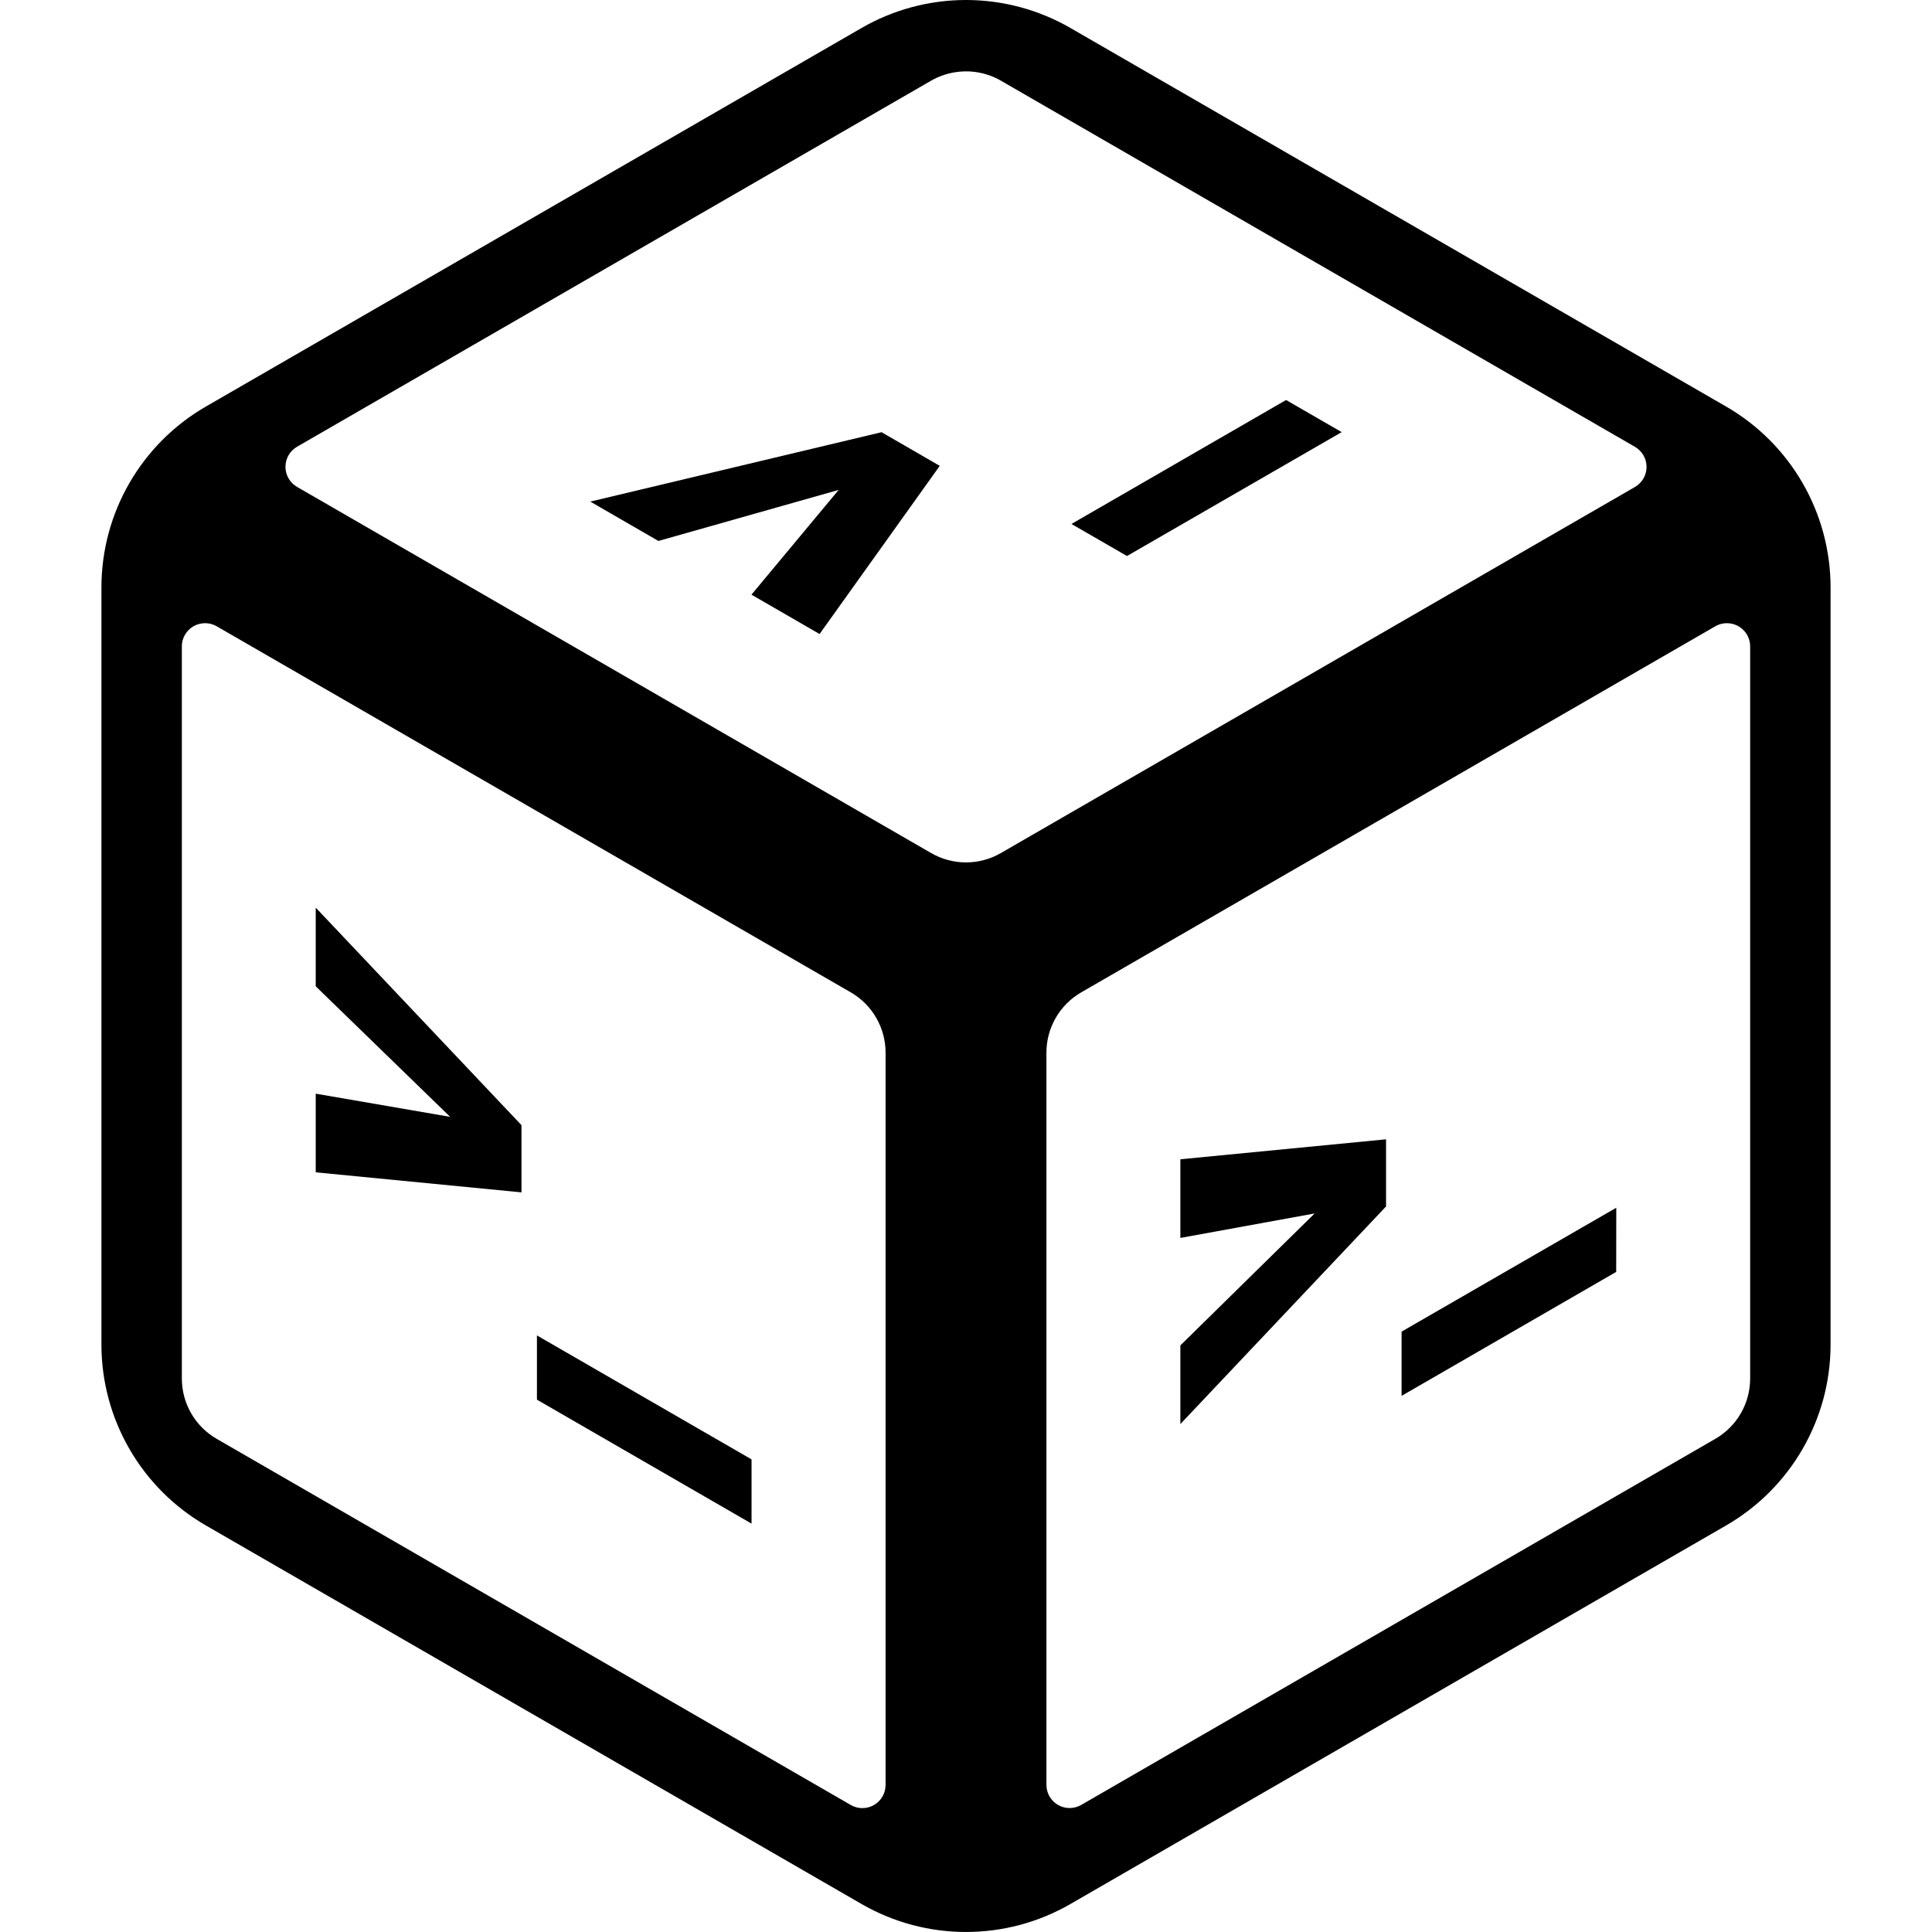
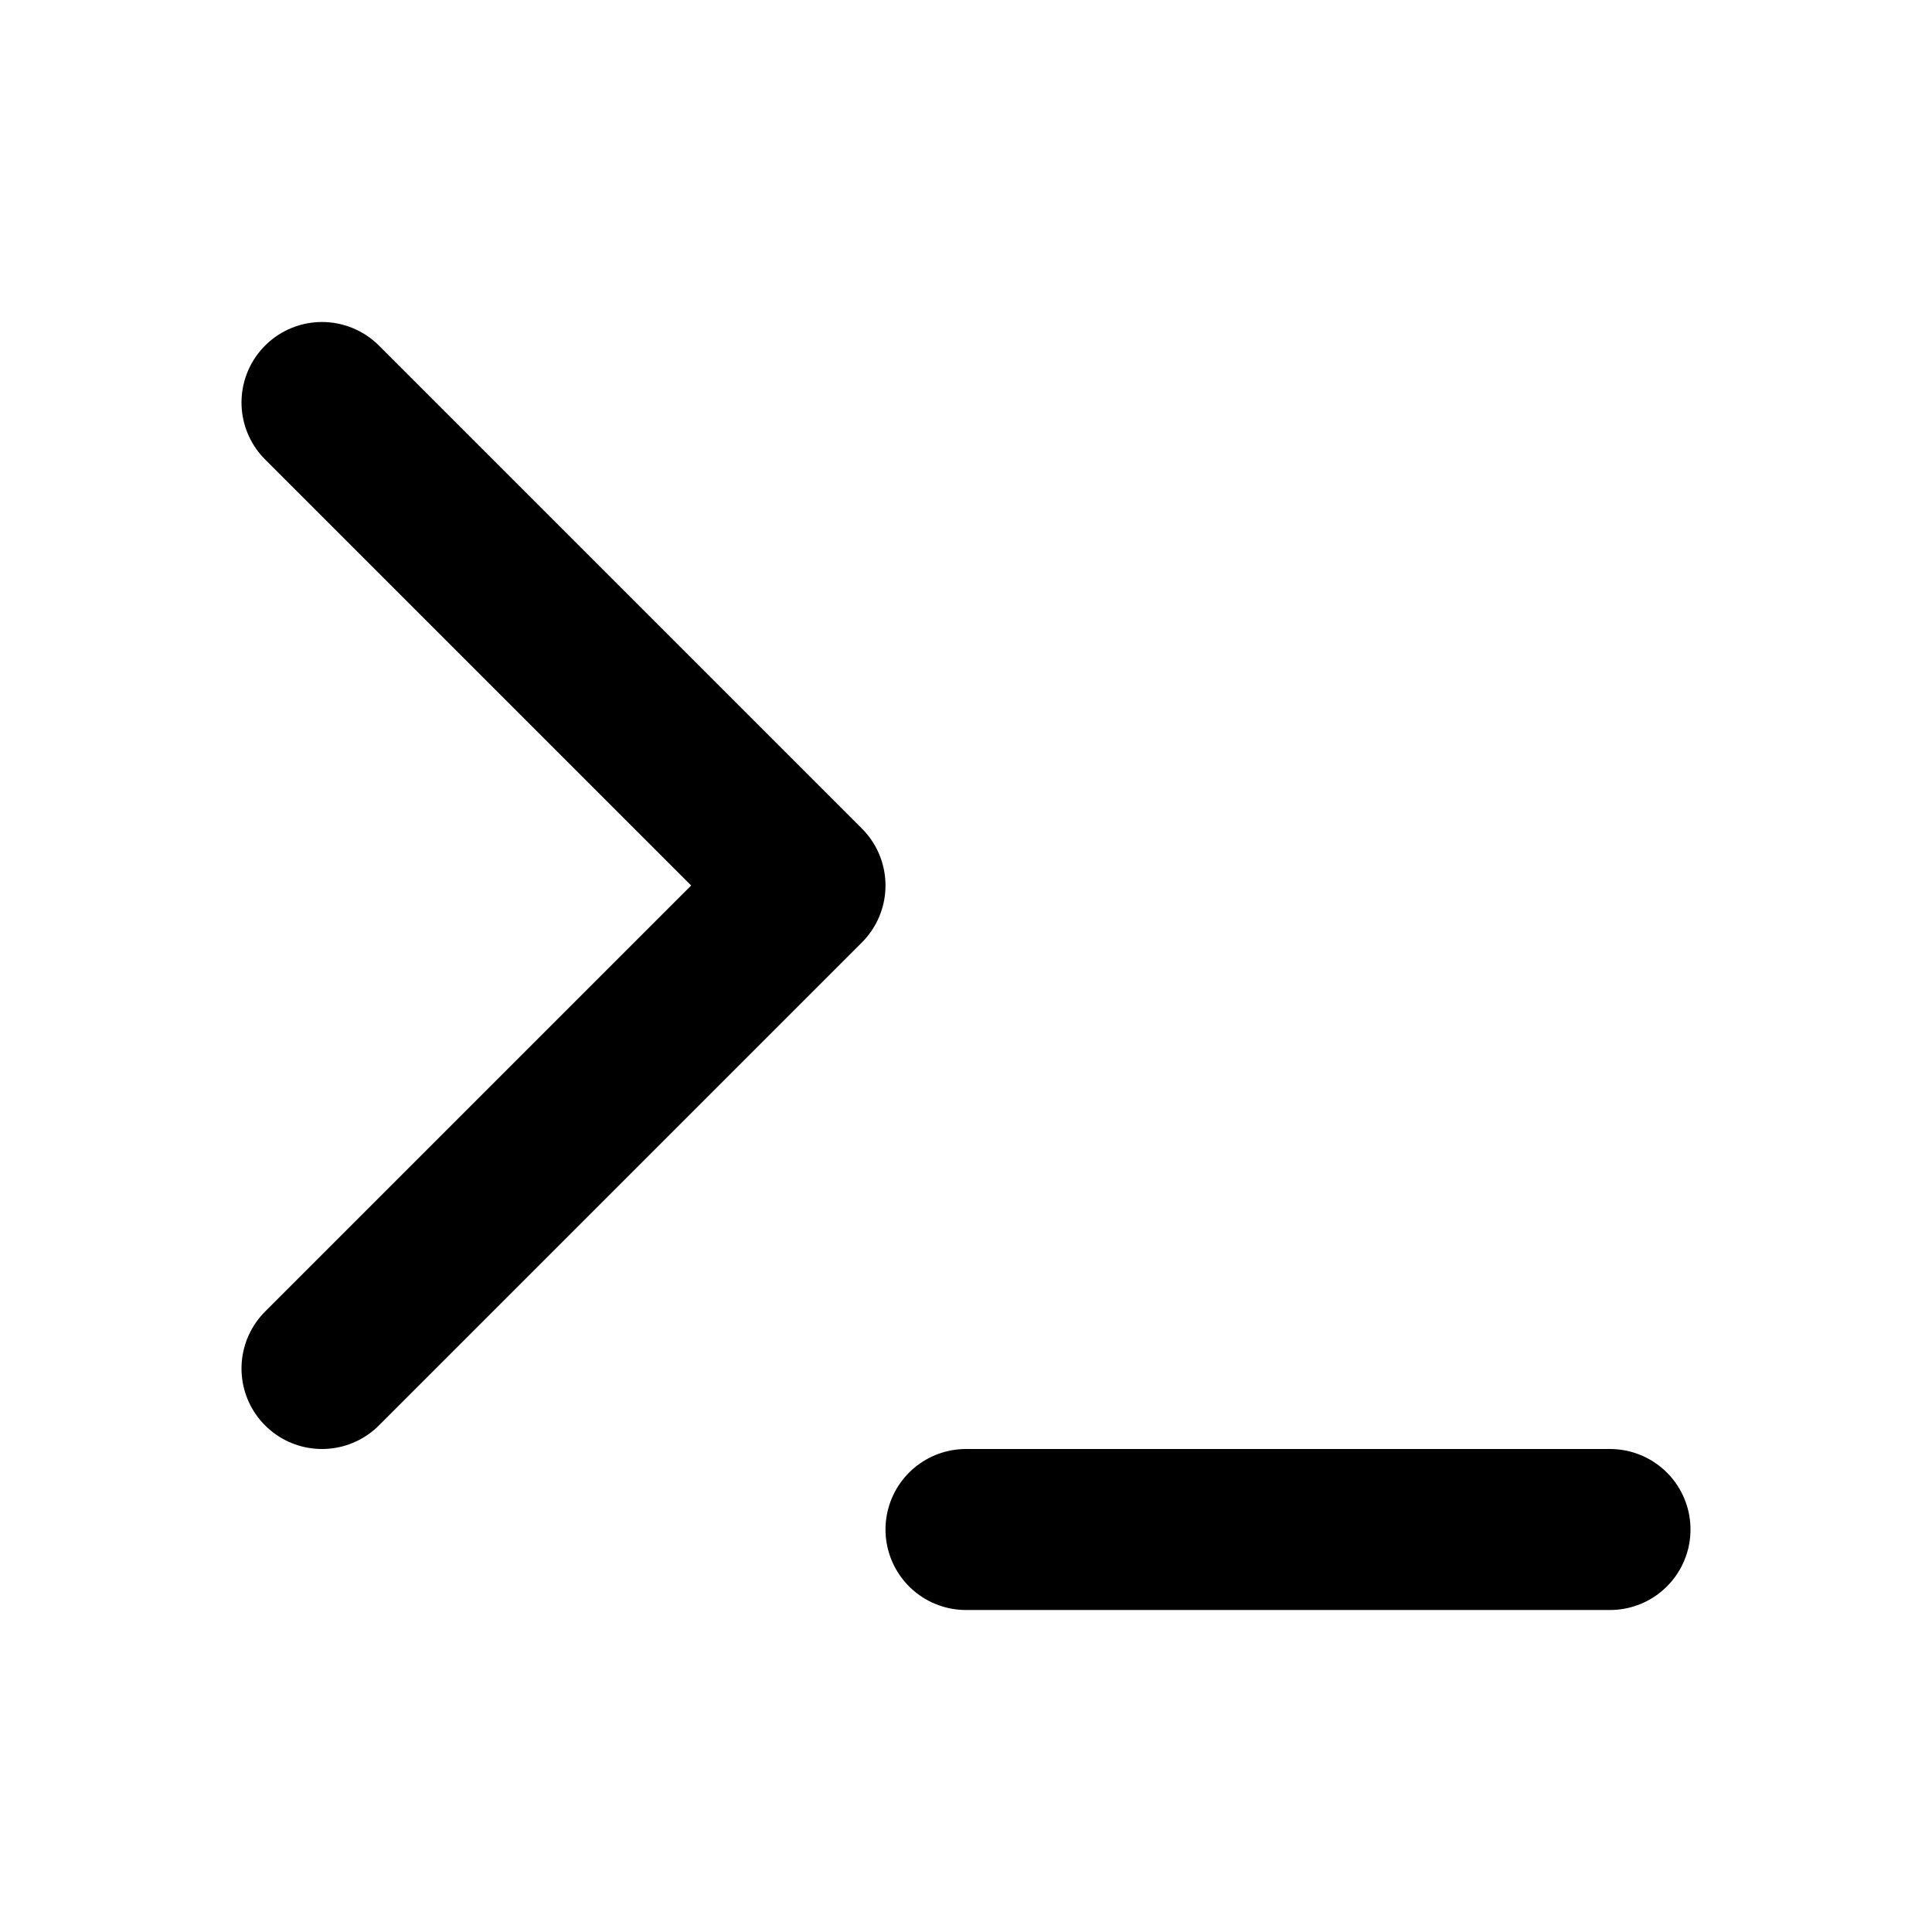
- <svg xmlns="http://www.w3.org/2000/svg" role="img" viewBox="0 0 24 24">
-   <path fill="oklch(68.5% 0.169 237.323)" d="M12 0a2.596 2.596 0 0 0-1.298.348L2.558 5.05A2.596 2.596 0 0 0 1.26 7.298v9.404a2.596 2.596 0 0 0 1.298 2.248l8.144 4.702a2.596 2.596 0 0 0 2.596 0l8.144-4.702a2.596 2.596 0 0 0 1.298-2.248V7.298a2.596 2.596 0 0 0-1.298-2.248L13.298.348A2.596 2.596 0 0 0 12 0Zm-.15.9a.865.865 0 0 1 .583.102l7.876 4.548a.288.288 0 0 1 0 .5l-7.876 4.547a.865.865 0 0 1-.866 0L3.691 6.049a.288.288 0 0 1 0-.5l7.876-4.547A.865.865 0 0 1 11.85.9zm4.126 4.069-2.666 1.54.69.398 2.667-1.539zm-5.025.4-3.618.862.846.489 2.239-.634-1.083 1.301.846.489 1.493-2.089zM2.498 7.746a.288.288 0 0 1 .194.034l7.876 4.547a.865.865 0 0 1 .433.75v9.095a.288.288 0 0 1-.433.25l-7.876-4.548a.865.865 0 0 1-.433-.75V8.03a.288.288 0 0 1 .239-.284zm19.004 0a.288.288 0 0 1 .239.284v9.095a.865.865 0 0 1-.433.749l-7.876 4.547a.288.288 0 0 1-.433-.25v-9.094a.865.865 0 0 1 .433-.75l7.876-4.547a.288.288 0 0 1 .194-.034zm-17.58 3.529v.977l1.67 1.622-1.67-.288v.977l2.556.249v-.835zm13.296 2.878-2.555.248v.977l1.668-.304-1.668 1.639v.977l2.555-2.703zm2.86.85-2.667 1.539v.798l2.666-1.54zM6.67 16.589v.798l2.666 1.54v-.798z" />
+ <svg xmlns="http://www.w3.org/2000/svg" color="oklch(68.5% 0.169 237.323)" width="24" height="24" viewBox="0 0 24 24" fill="none" stroke="currentColor" stroke-width="2" stroke-linecap="round" stroke-linejoin="round">
+   <path d="M12 19h8" />
+   <path d="m4 17 6-6-6-6" />
</svg>
